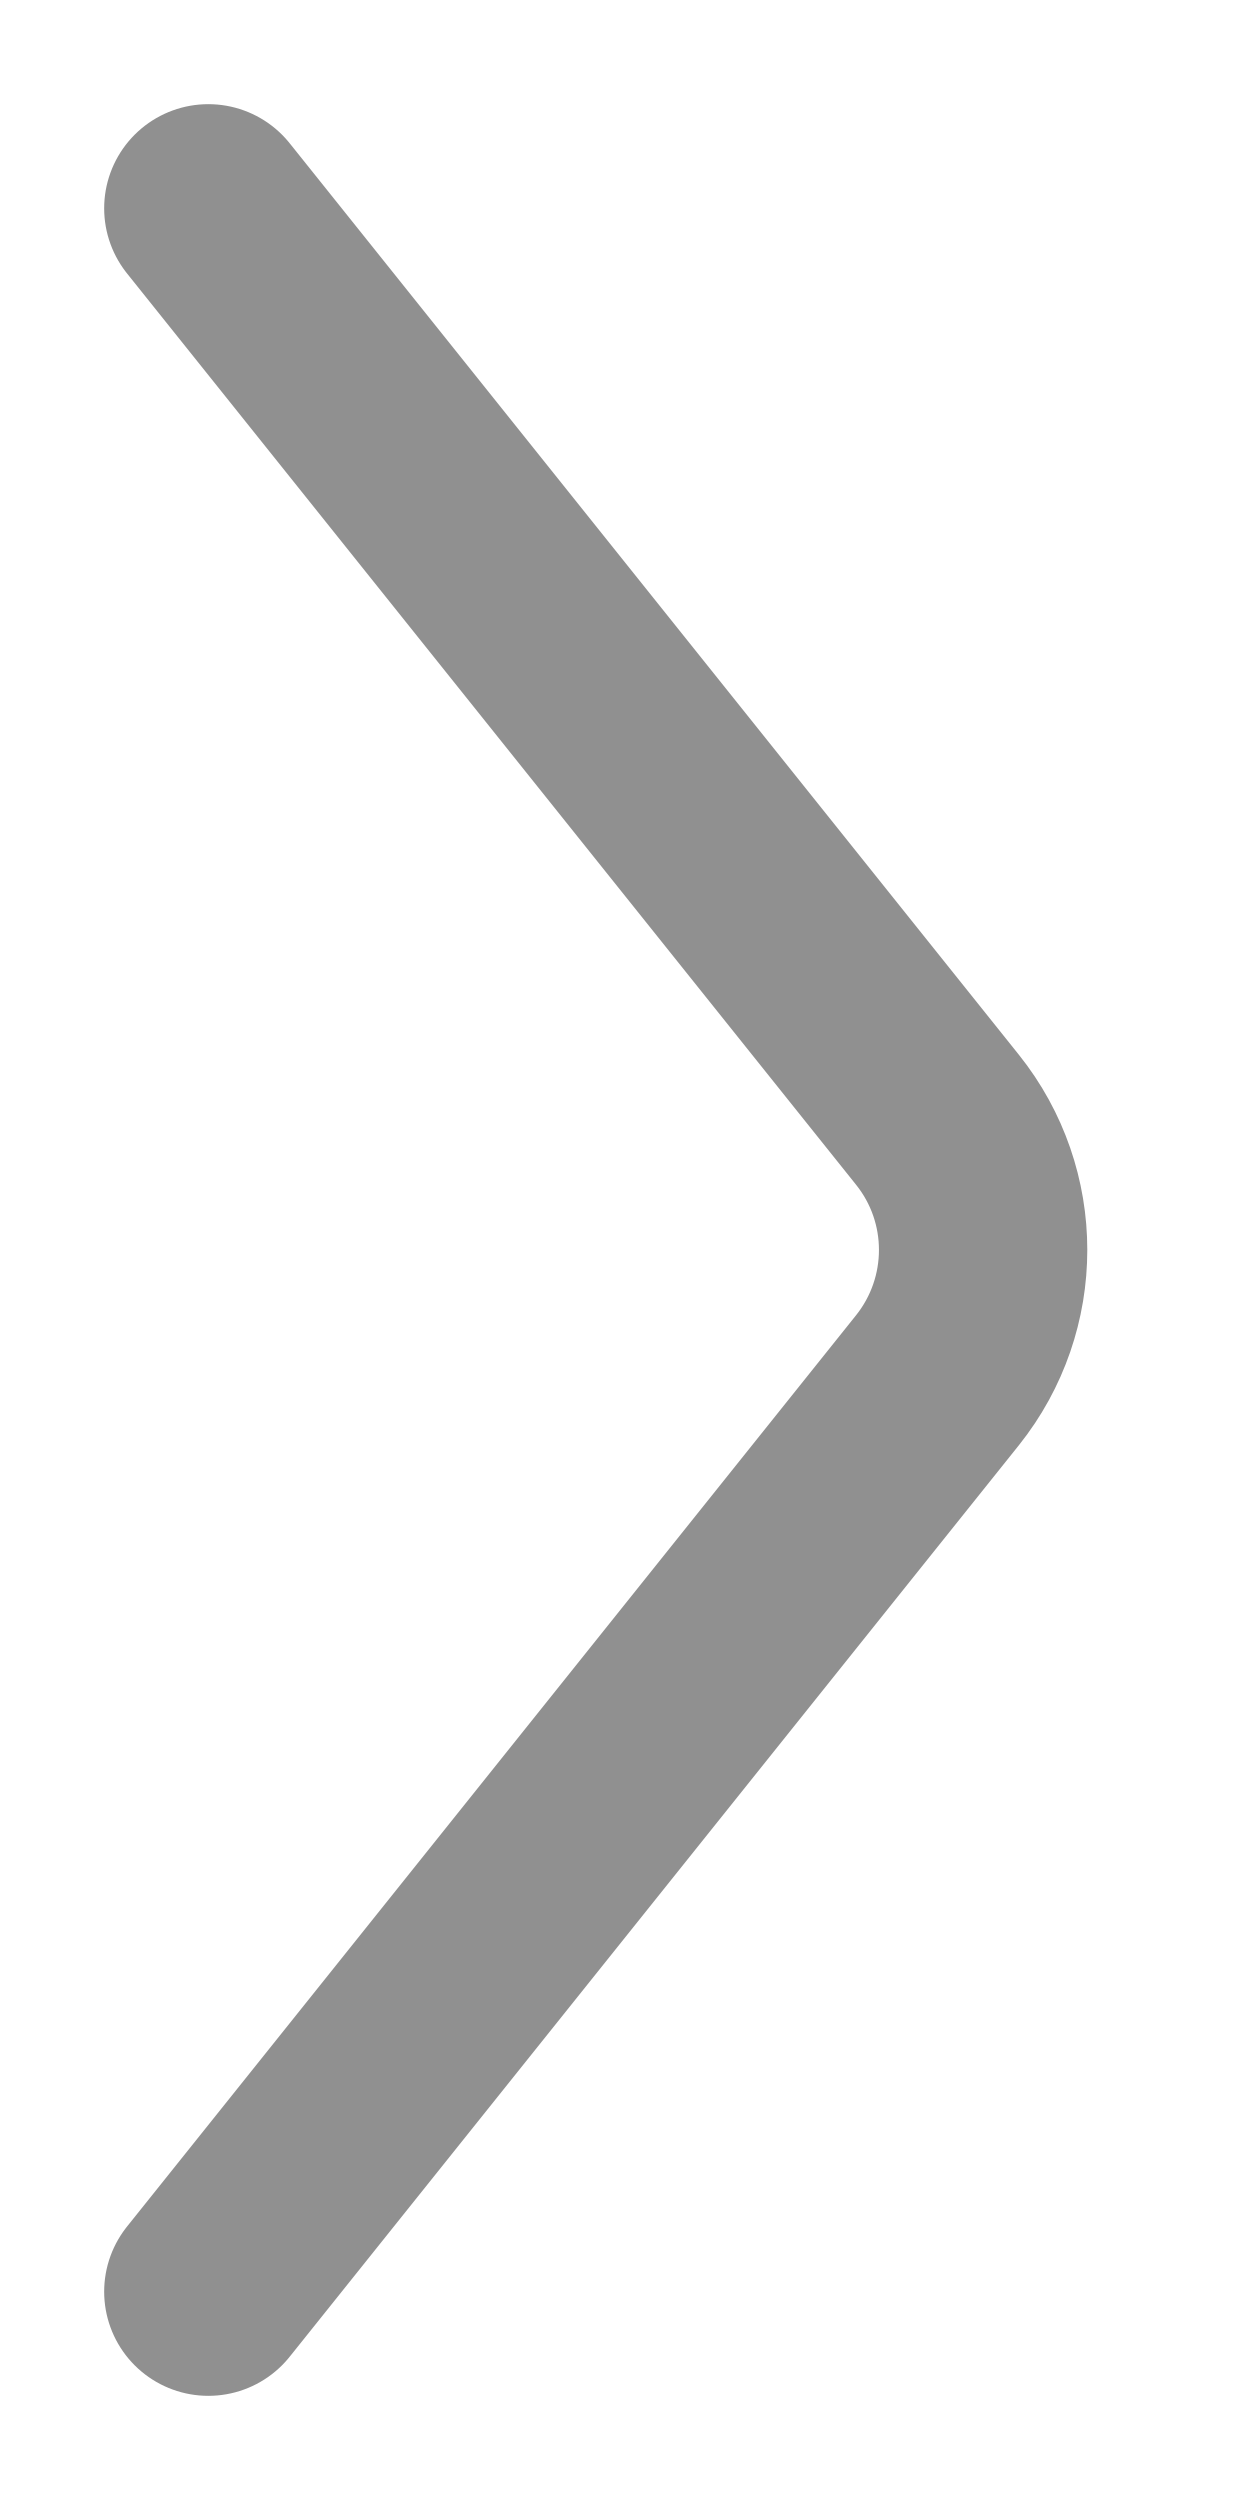
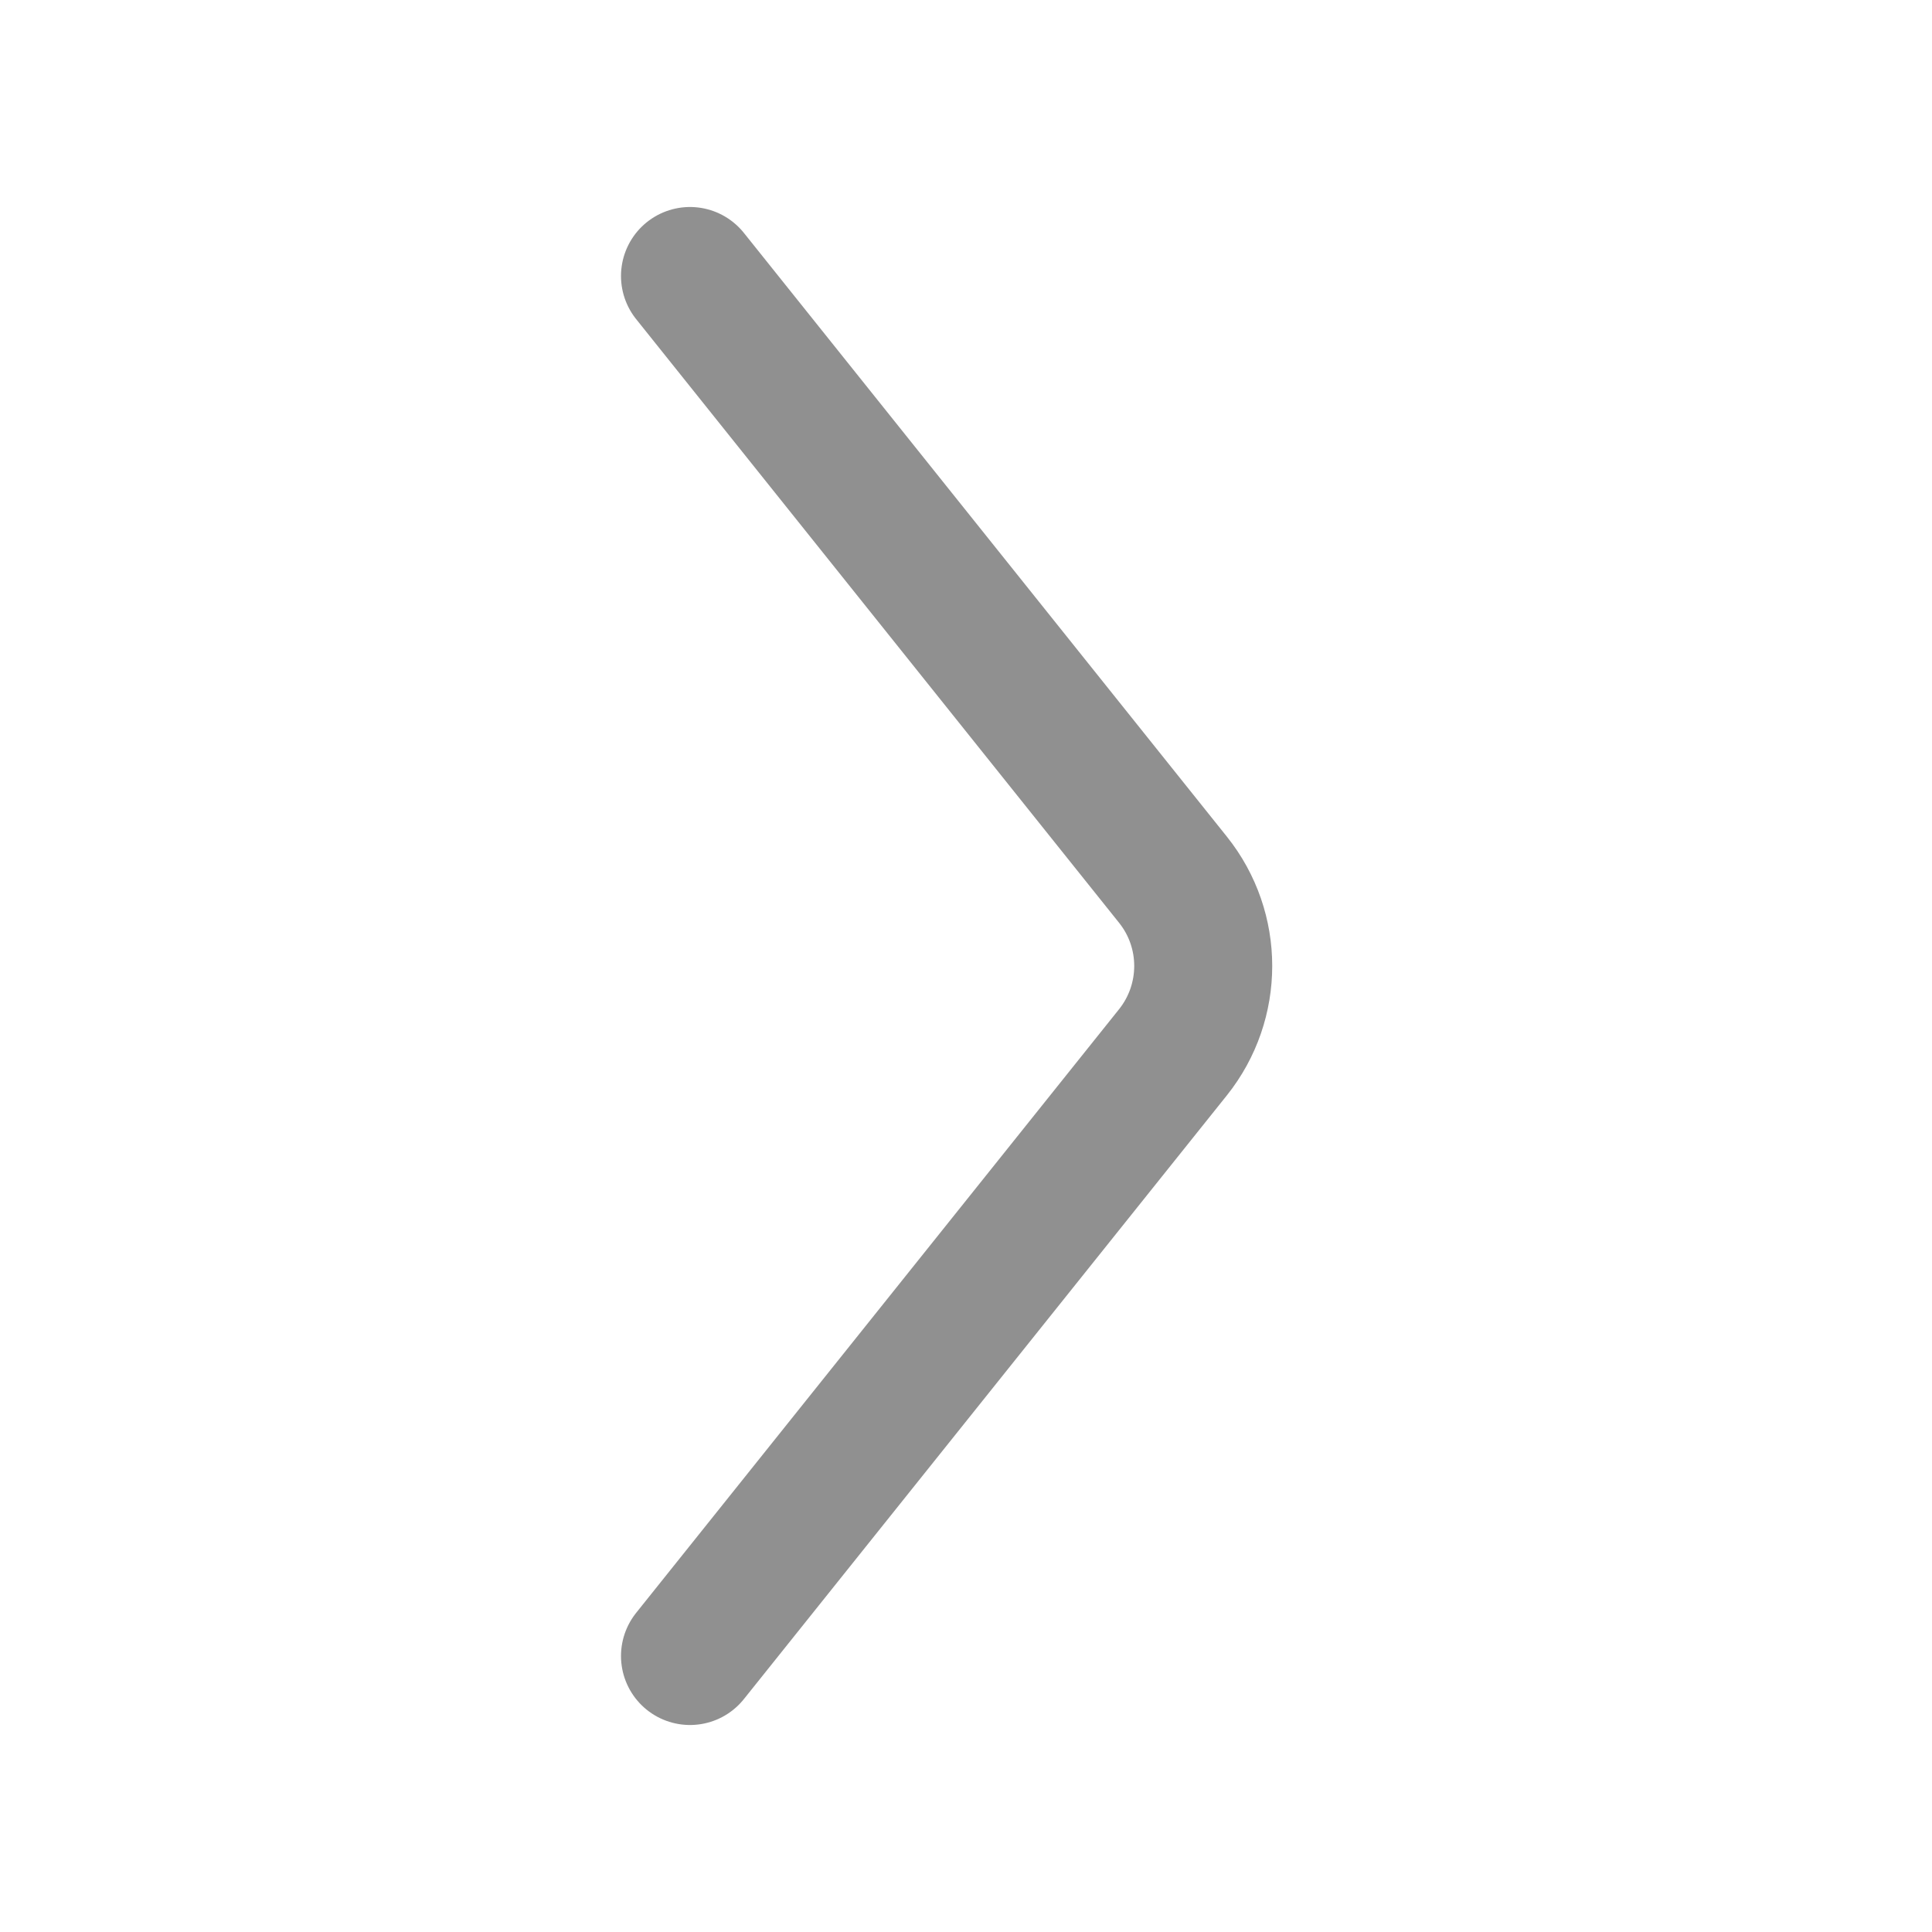
- <svg xmlns="http://www.w3.org/2000/svg" width="6" height="12" viewBox="0 0 6 12" fill="none">
-   <path d="M1 11L4.5 6.625C4.792 6.259 4.792 5.74 4.5 5.375C3.233 3.792 2.387 2.734 1 1" stroke="#909090" stroke-linecap="round" />
+ <svg xmlns="http://www.w3.org/2000/svg" width="14" height="14" viewBox="0 0 14 14" fill="none">
+   <path d="M5 12L8.5 7.625C8.792 7.259 8.792 6.74 8.5 6.375C7.233 4.792 6.387 3.734 5 2" stroke="#909090" stroke-linecap="round" />
</svg>
